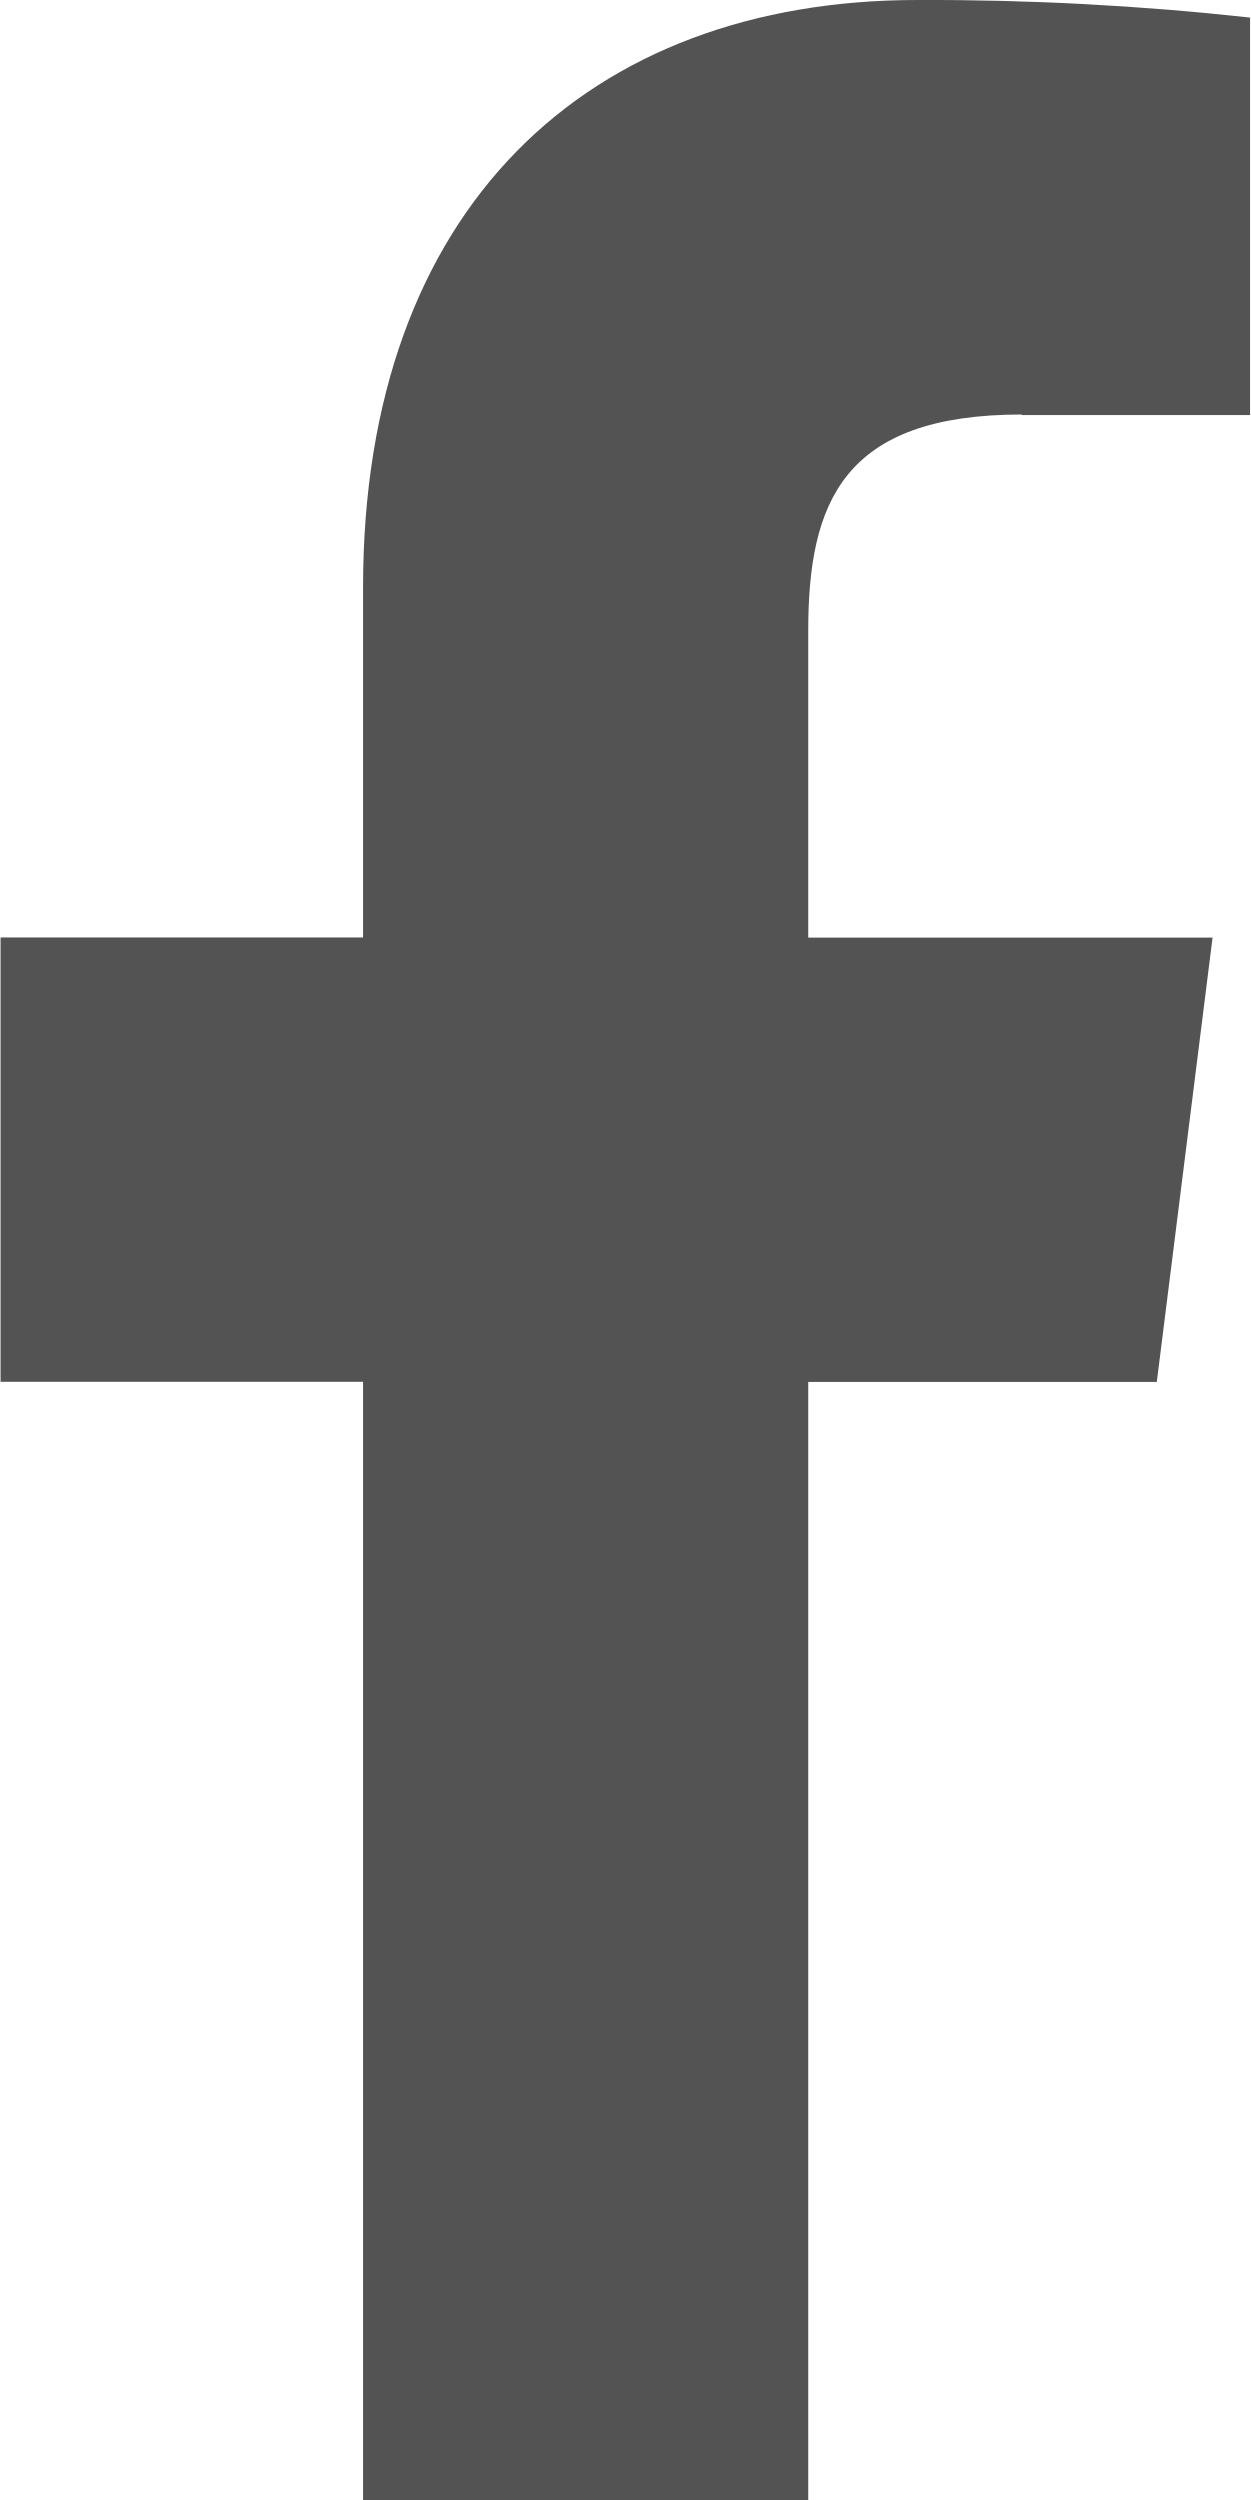
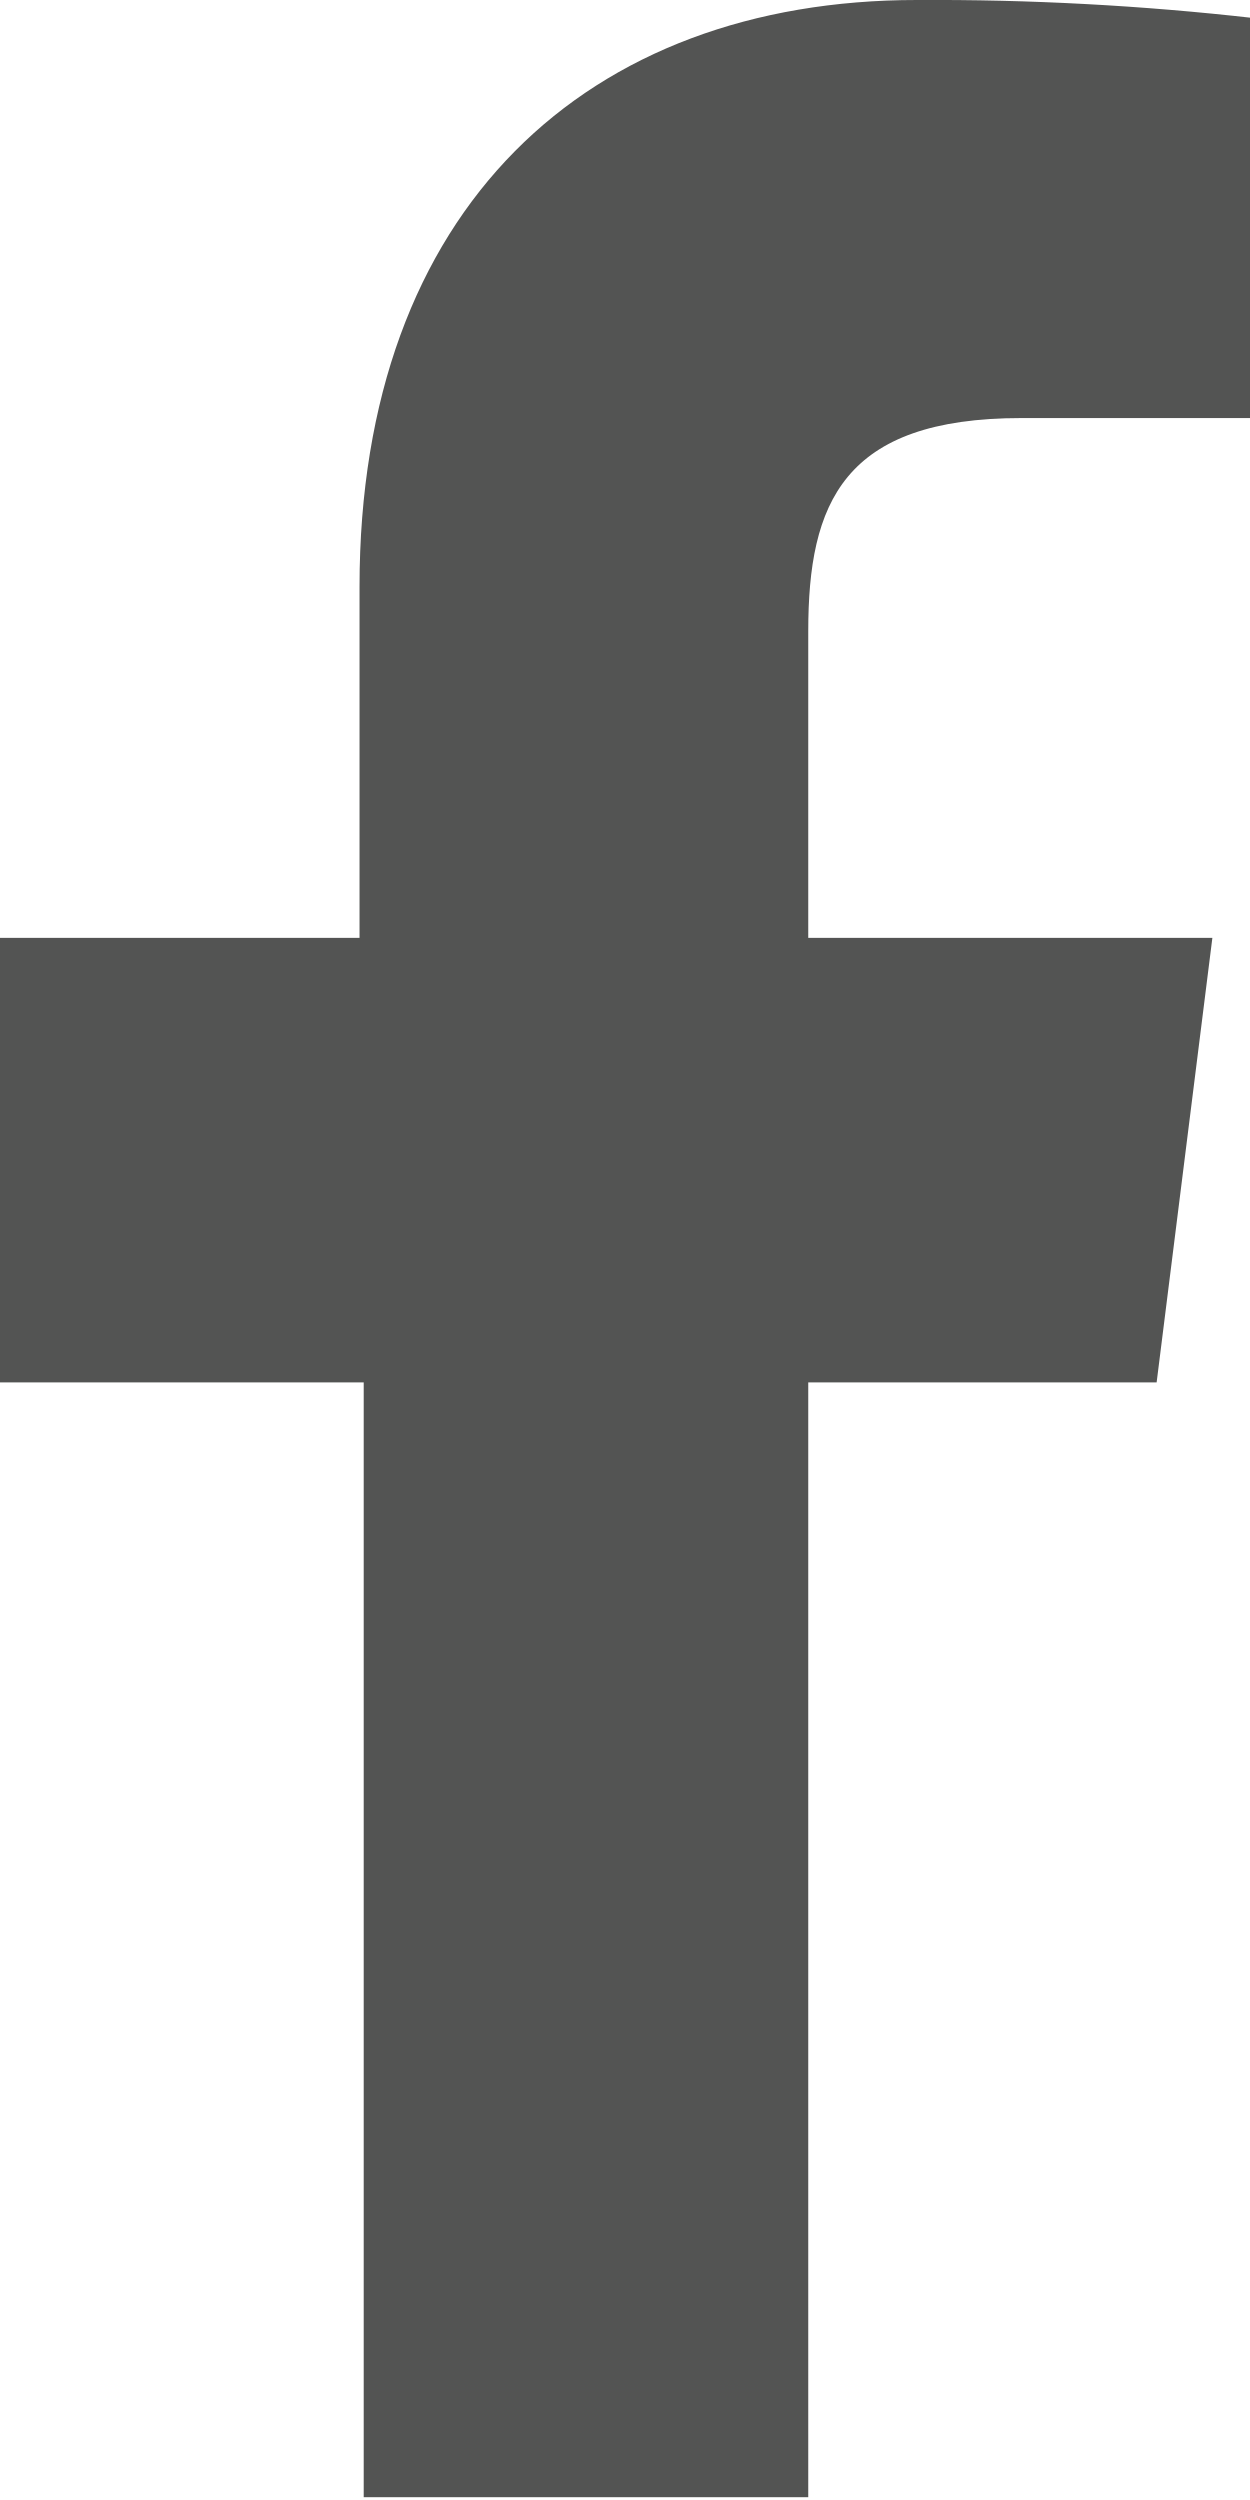
- <svg xmlns="http://www.w3.org/2000/svg" width="8.966" height="17.931" viewBox="0 0 8.966 17.931">
-   <path id="facebook" d="M13.516,2.977h1.637V.126A21.138,21.138,0,0,0,12.768,0c-2.36,0-3.977,1.485-3.977,4.213V6.724h-2.6V9.911h2.6v8.02h3.193V9.912h2.5l.4-3.187h-2.9v-2.2c0-.921.249-1.552,1.532-1.552Z" transform="translate(-6.187 0)" fill="#535353" />
+ <svg xmlns="http://www.w3.org/2000/svg" viewBox="0 0 8.97 17.94">
+   <defs>
+     <style>.cls-1{fill:#535453;}</style>
+   </defs>
+   <g id="Layer_2" data-name="Layer 2">
+     <g id="Layer_1-2" data-name="Layer 1">
+       <path class="cls-1" d="M7.33,3H9V.13A20.47,20.47,0,0,0,6.58,0c-2.36,0-4,1.49-4,4.21V6.73H0V9.92H2.61v8H5.8v-8H8.3l.4-3.19H5.8V4.53C5.8,3.61,6.05,3,7.33,3Z" />
+     </g>
+   </g>
</svg>
